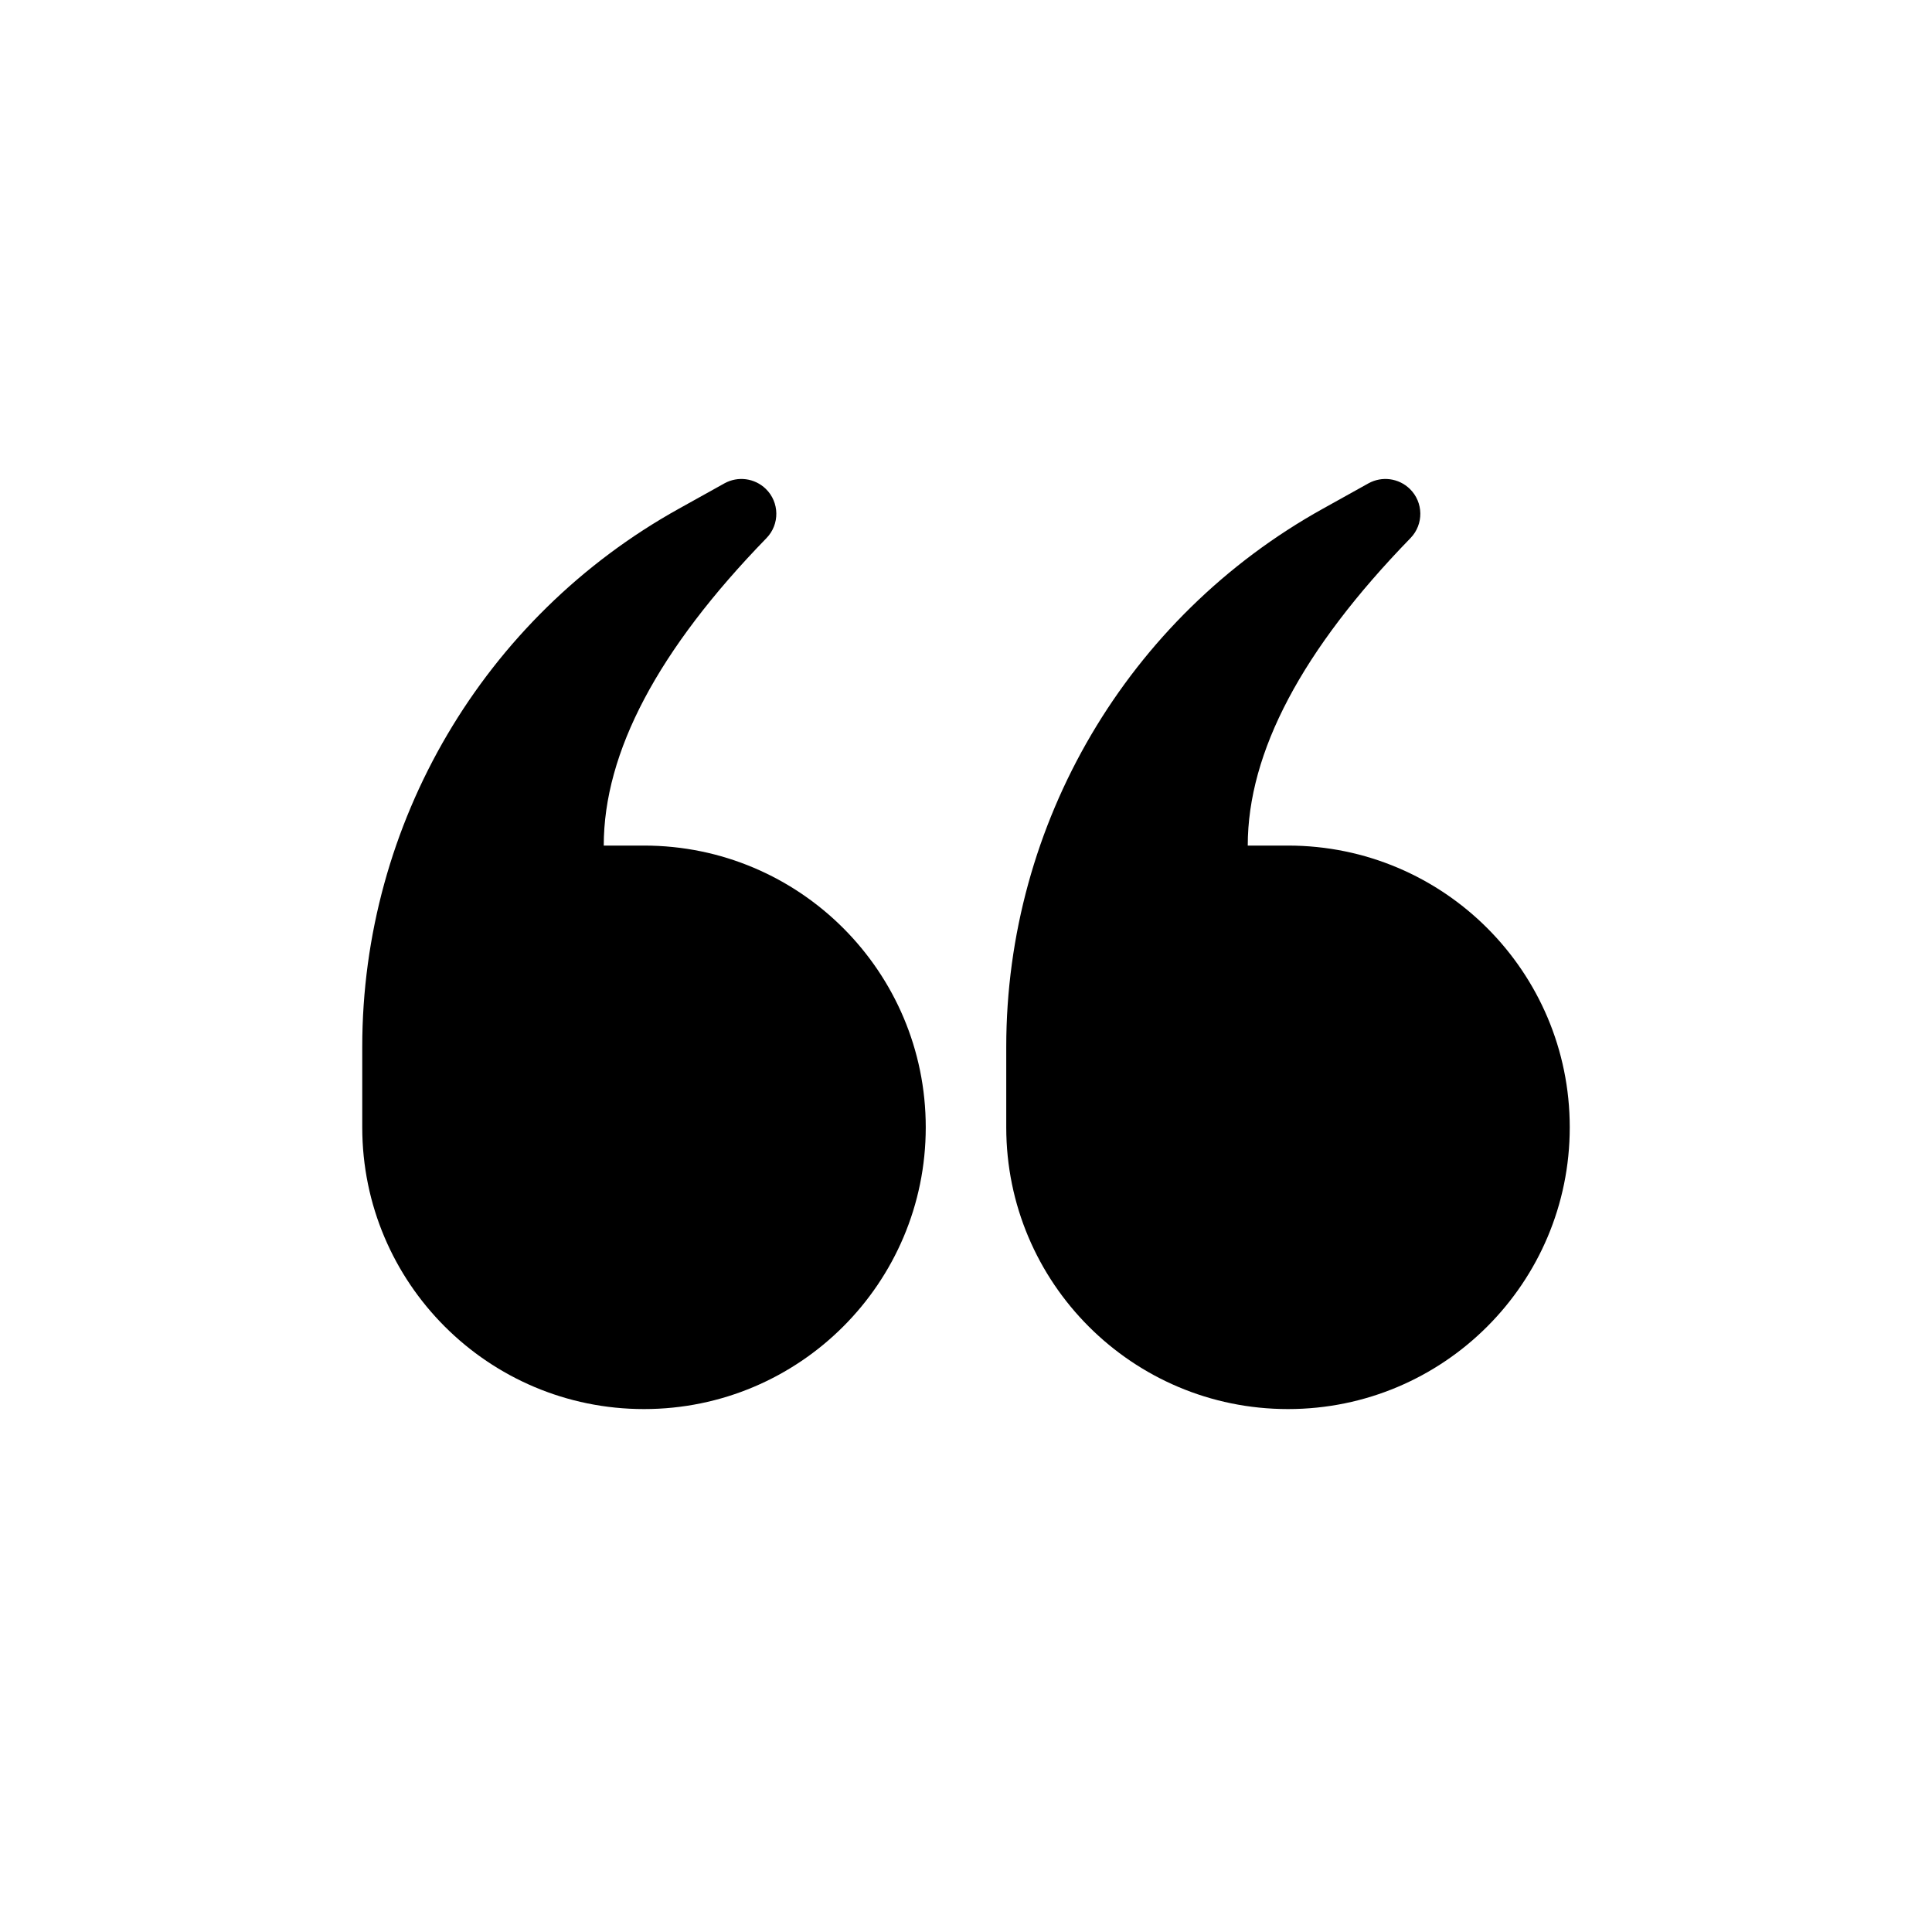
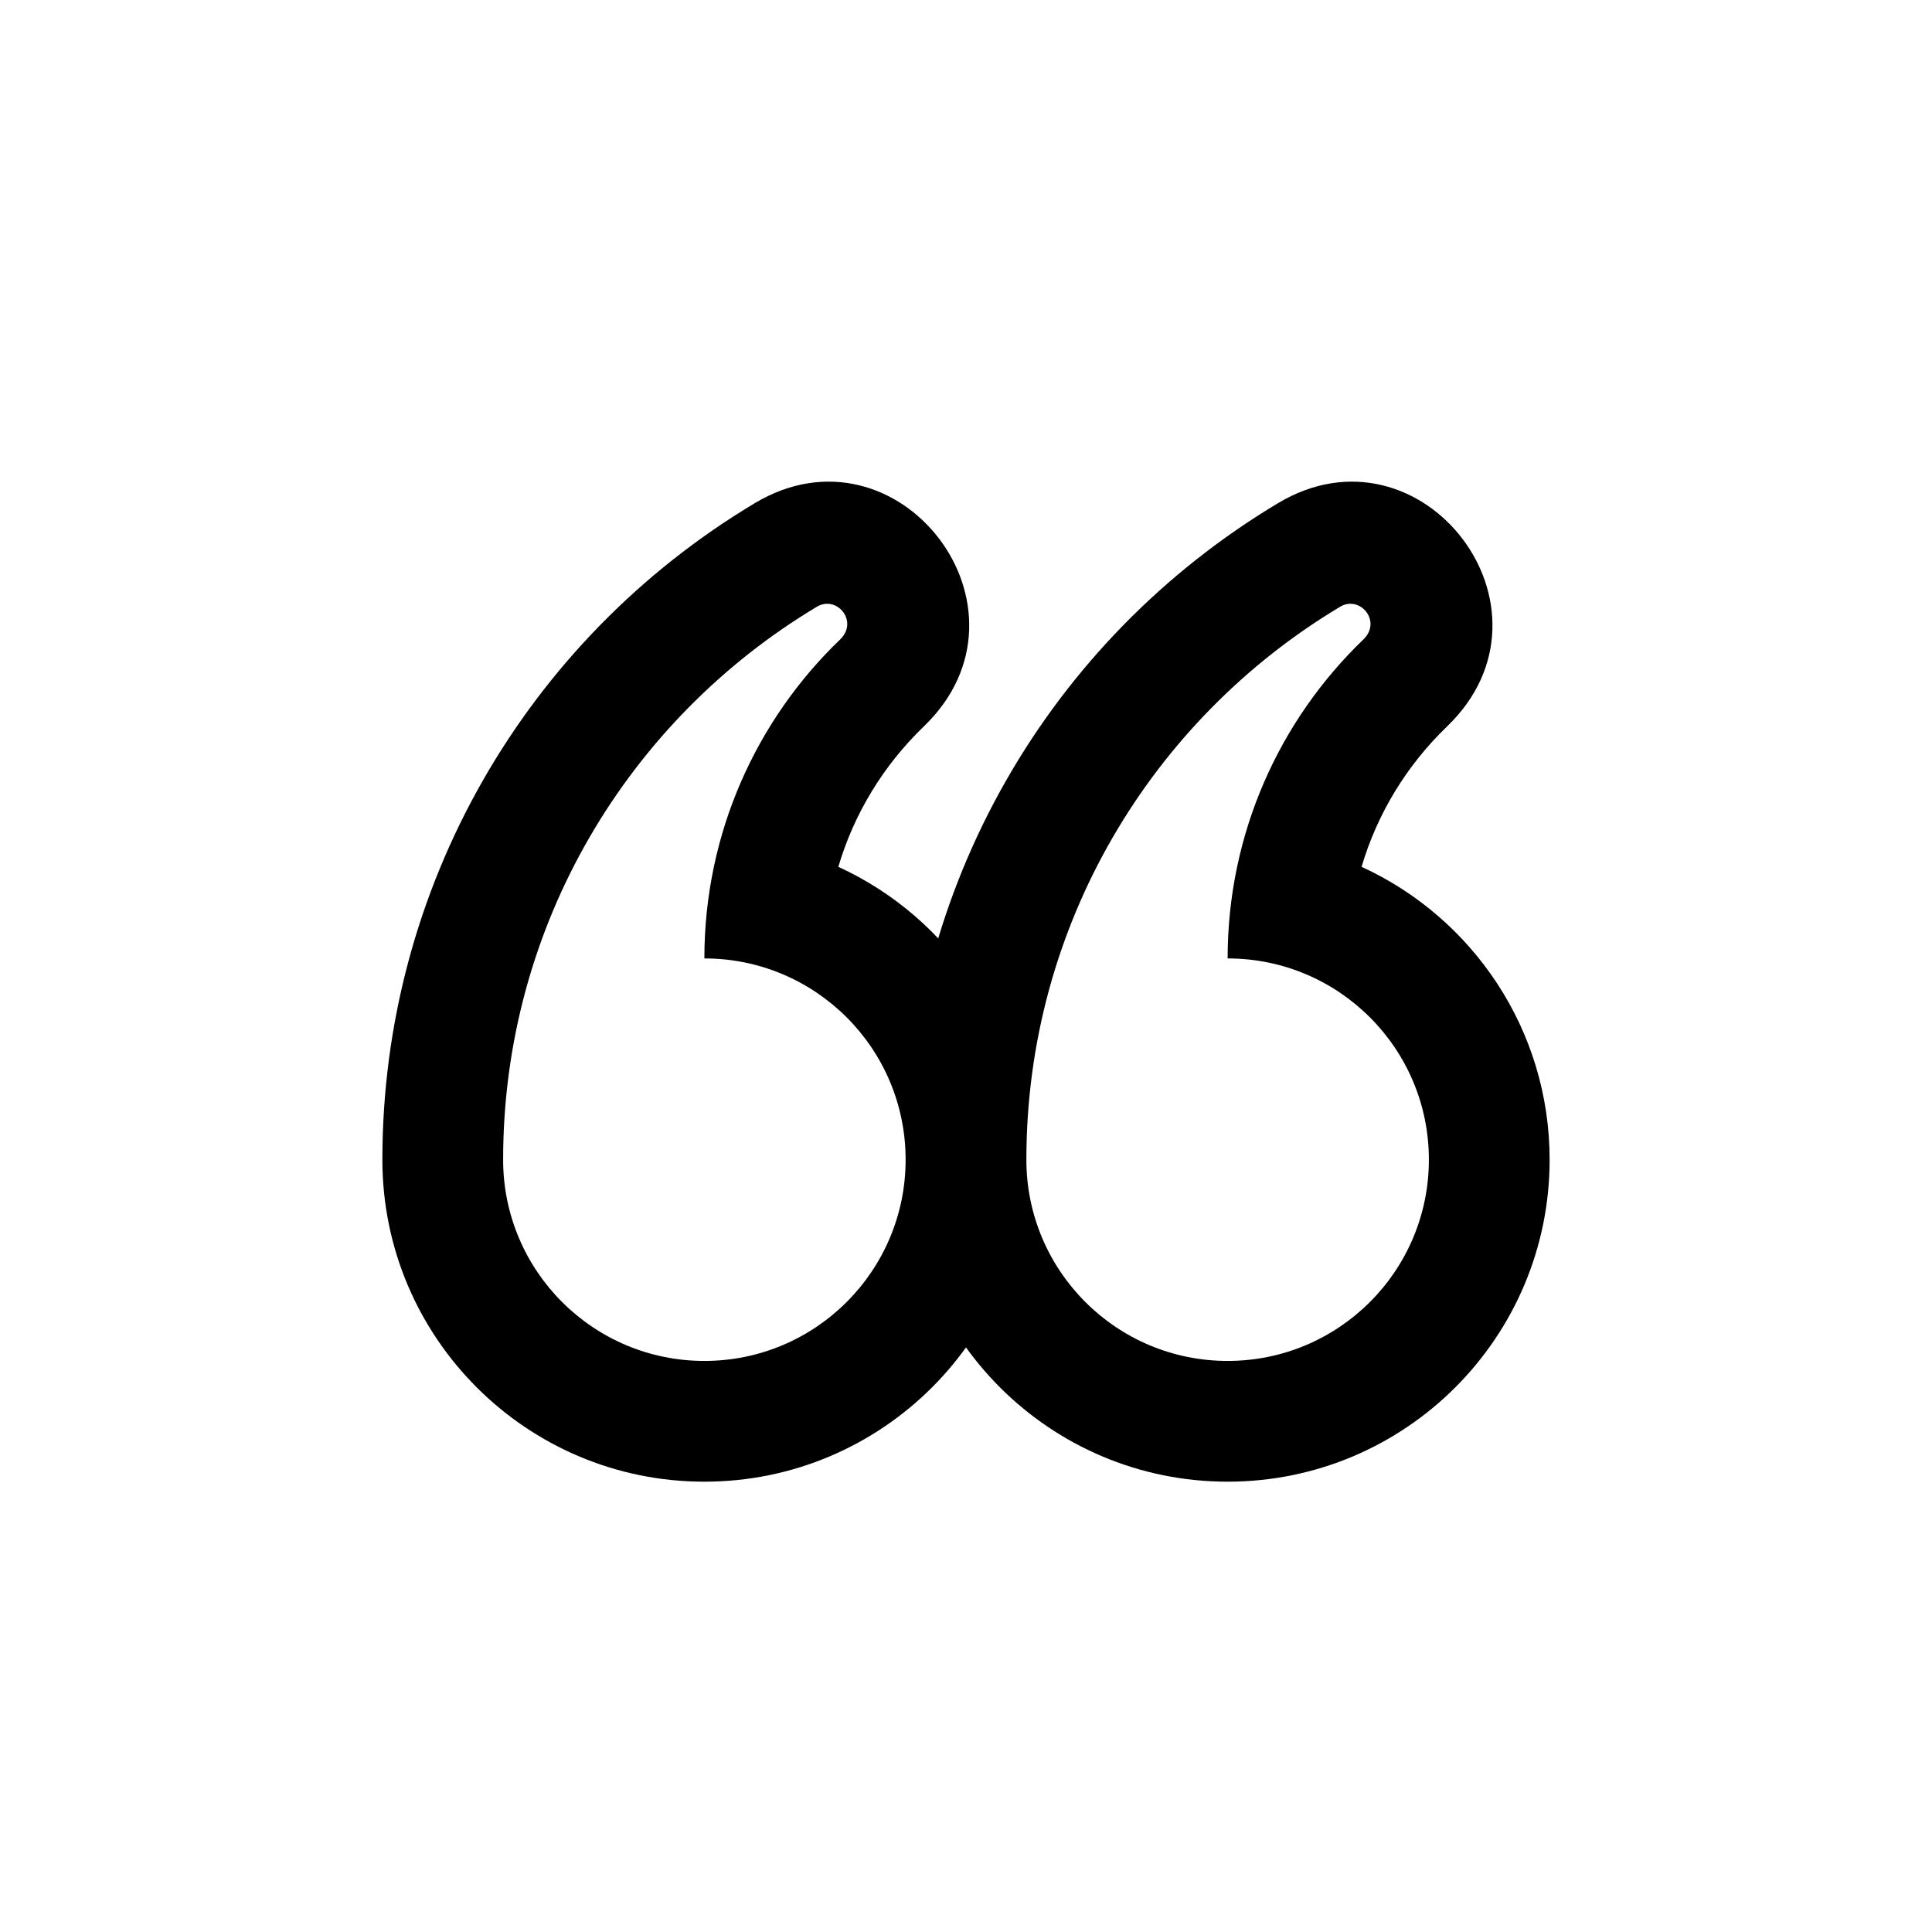
<svg xmlns="http://www.w3.org/2000/svg" width="24" height="24" viewBox="0 0 24 24">
-   <path d="M17,6.004 C17.167,5.912 17.375,5.939 17.513,6.073 C17.684,6.239 17.688,6.514 17.521,6.685 C16.174,8.071 15.5,9.344 15.5,10.504 L16,10.504 C17.933,10.504 19.5,12.071 19.5,14.004 C19.5,15.937 17.933,17.504 16,17.504 C14.067,17.504 12.5,15.937 12.5,14.004 L12.5,13.004 C12.5,10.227 14.006,7.668 16.434,6.319 L17,6.004 Z M9,6.004 C9.167,5.912 9.375,5.939 9.513,6.073 C9.684,6.239 9.688,6.514 9.521,6.685 C8.174,8.071 7.5,9.344 7.5,10.504 L8,10.504 C9.933,10.504 11.5,12.071 11.5,14.004 C11.5,15.937 9.933,17.504 8,17.504 C6.067,17.504 4.5,15.937 4.5,14.004 L4.5,13.004 C4.5,10.227 6.006,7.668 8.434,6.319 L9,6.004 Z" />
+   <path d="M19.25,14.406 C19.25,16.615 17.459,18.406 15.25,18.406 C13.041,18.406 11.25,16.615 11.25,14.406 C11.25,11.026 13.031,7.953 15.877,6.25 C17.659,5.183 19.494,7.563 17.976,9.024 C17.474,9.508 17.109,10.107 16.914,10.768 C18.292,11.399 19.25,12.791 19.25,14.406 Z M12.75,14.406 C12.75,15.787 13.869,16.906 15.25,16.906 C16.631,16.906 17.75,15.787 17.75,14.406 C17.75,13.025 16.631,11.906 15.25,11.906 C15.25,10.35 15.896,8.944 16.936,7.944 C17.171,7.717 16.893,7.39 16.648,7.537 C14.313,8.934 12.75,11.488 12.75,14.406 Z M12.75,14.406 C12.75,16.615 10.959,18.406 8.75,18.406 C6.541,18.406 4.75,16.615 4.75,14.406 C4.75,11.026 6.531,7.953 9.377,6.25 C11.159,5.183 12.994,7.563 11.476,9.024 C10.974,9.508 10.609,10.107 10.414,10.768 C11.792,11.399 12.75,12.791 12.75,14.406 Z M6.25,14.406 C6.25,15.787 7.369,16.906 8.75,16.906 C10.131,16.906 11.25,15.787 11.25,14.406 C11.25,13.025 10.131,11.906 8.75,11.906 C8.75,10.35 9.396,8.944 10.436,7.944 C10.671,7.717 10.393,7.39 10.148,7.537 C7.813,8.934 6.25,11.488 6.25,14.406 Z" />
</svg>
